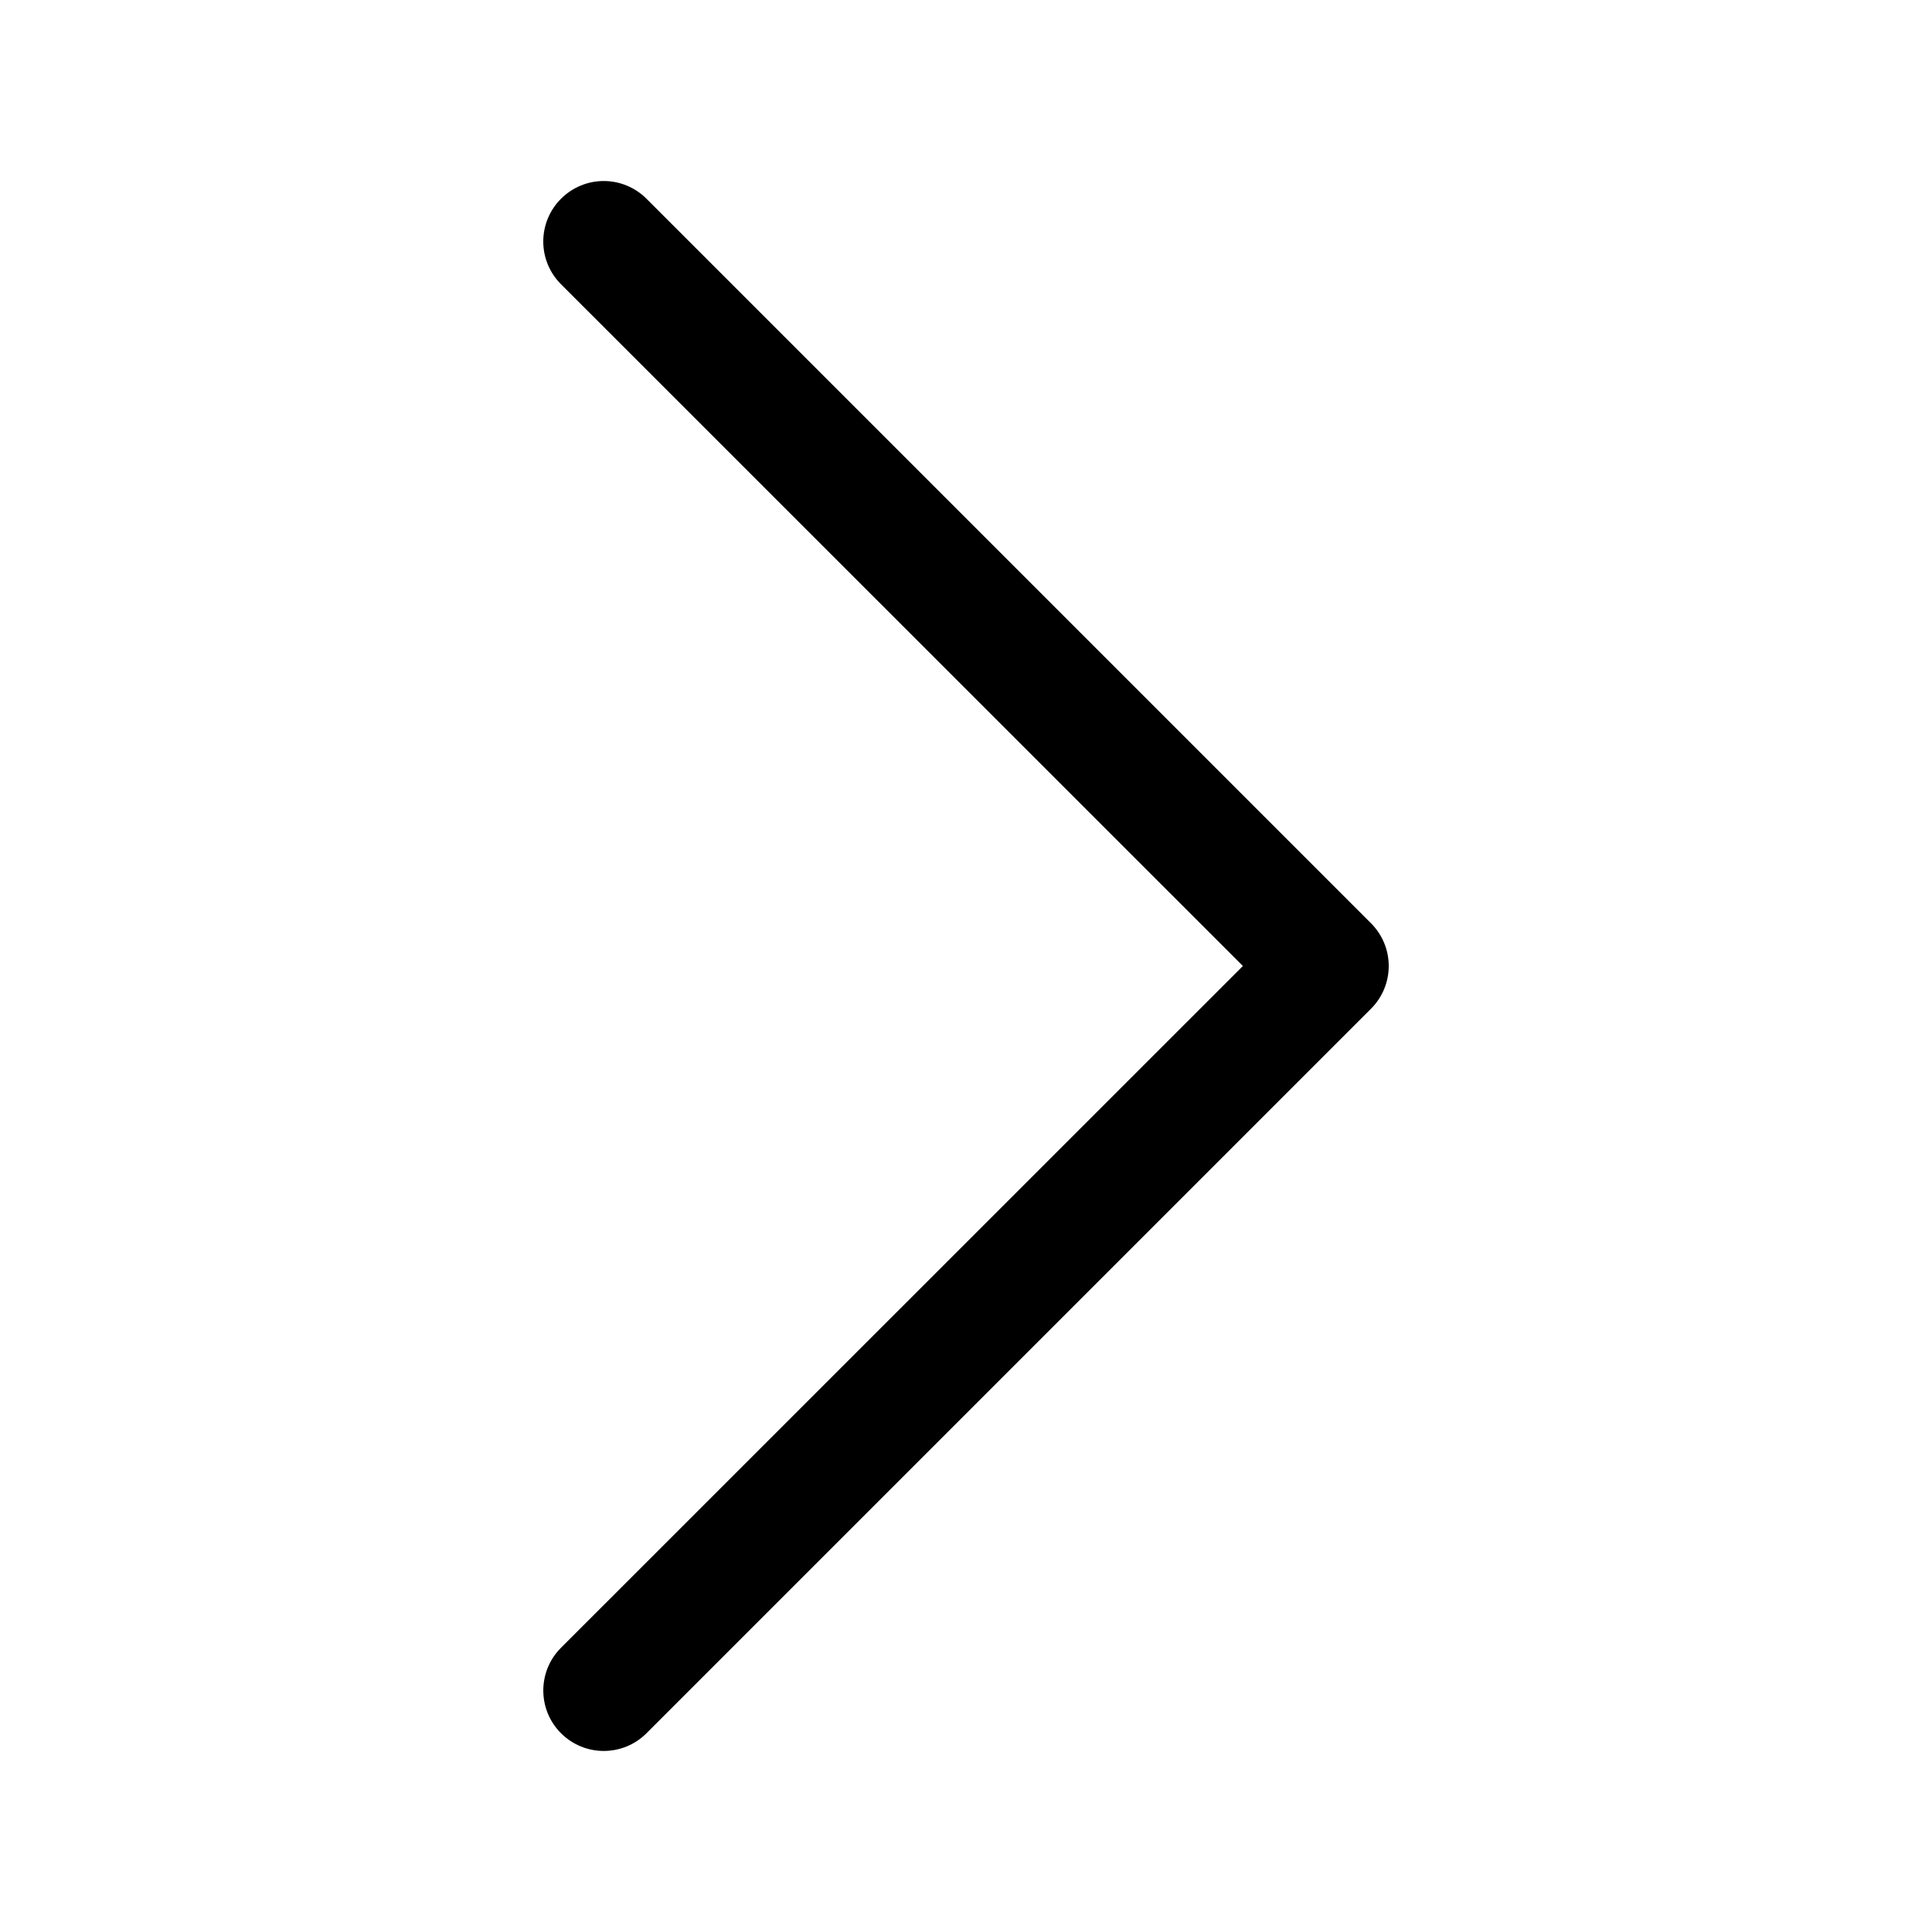
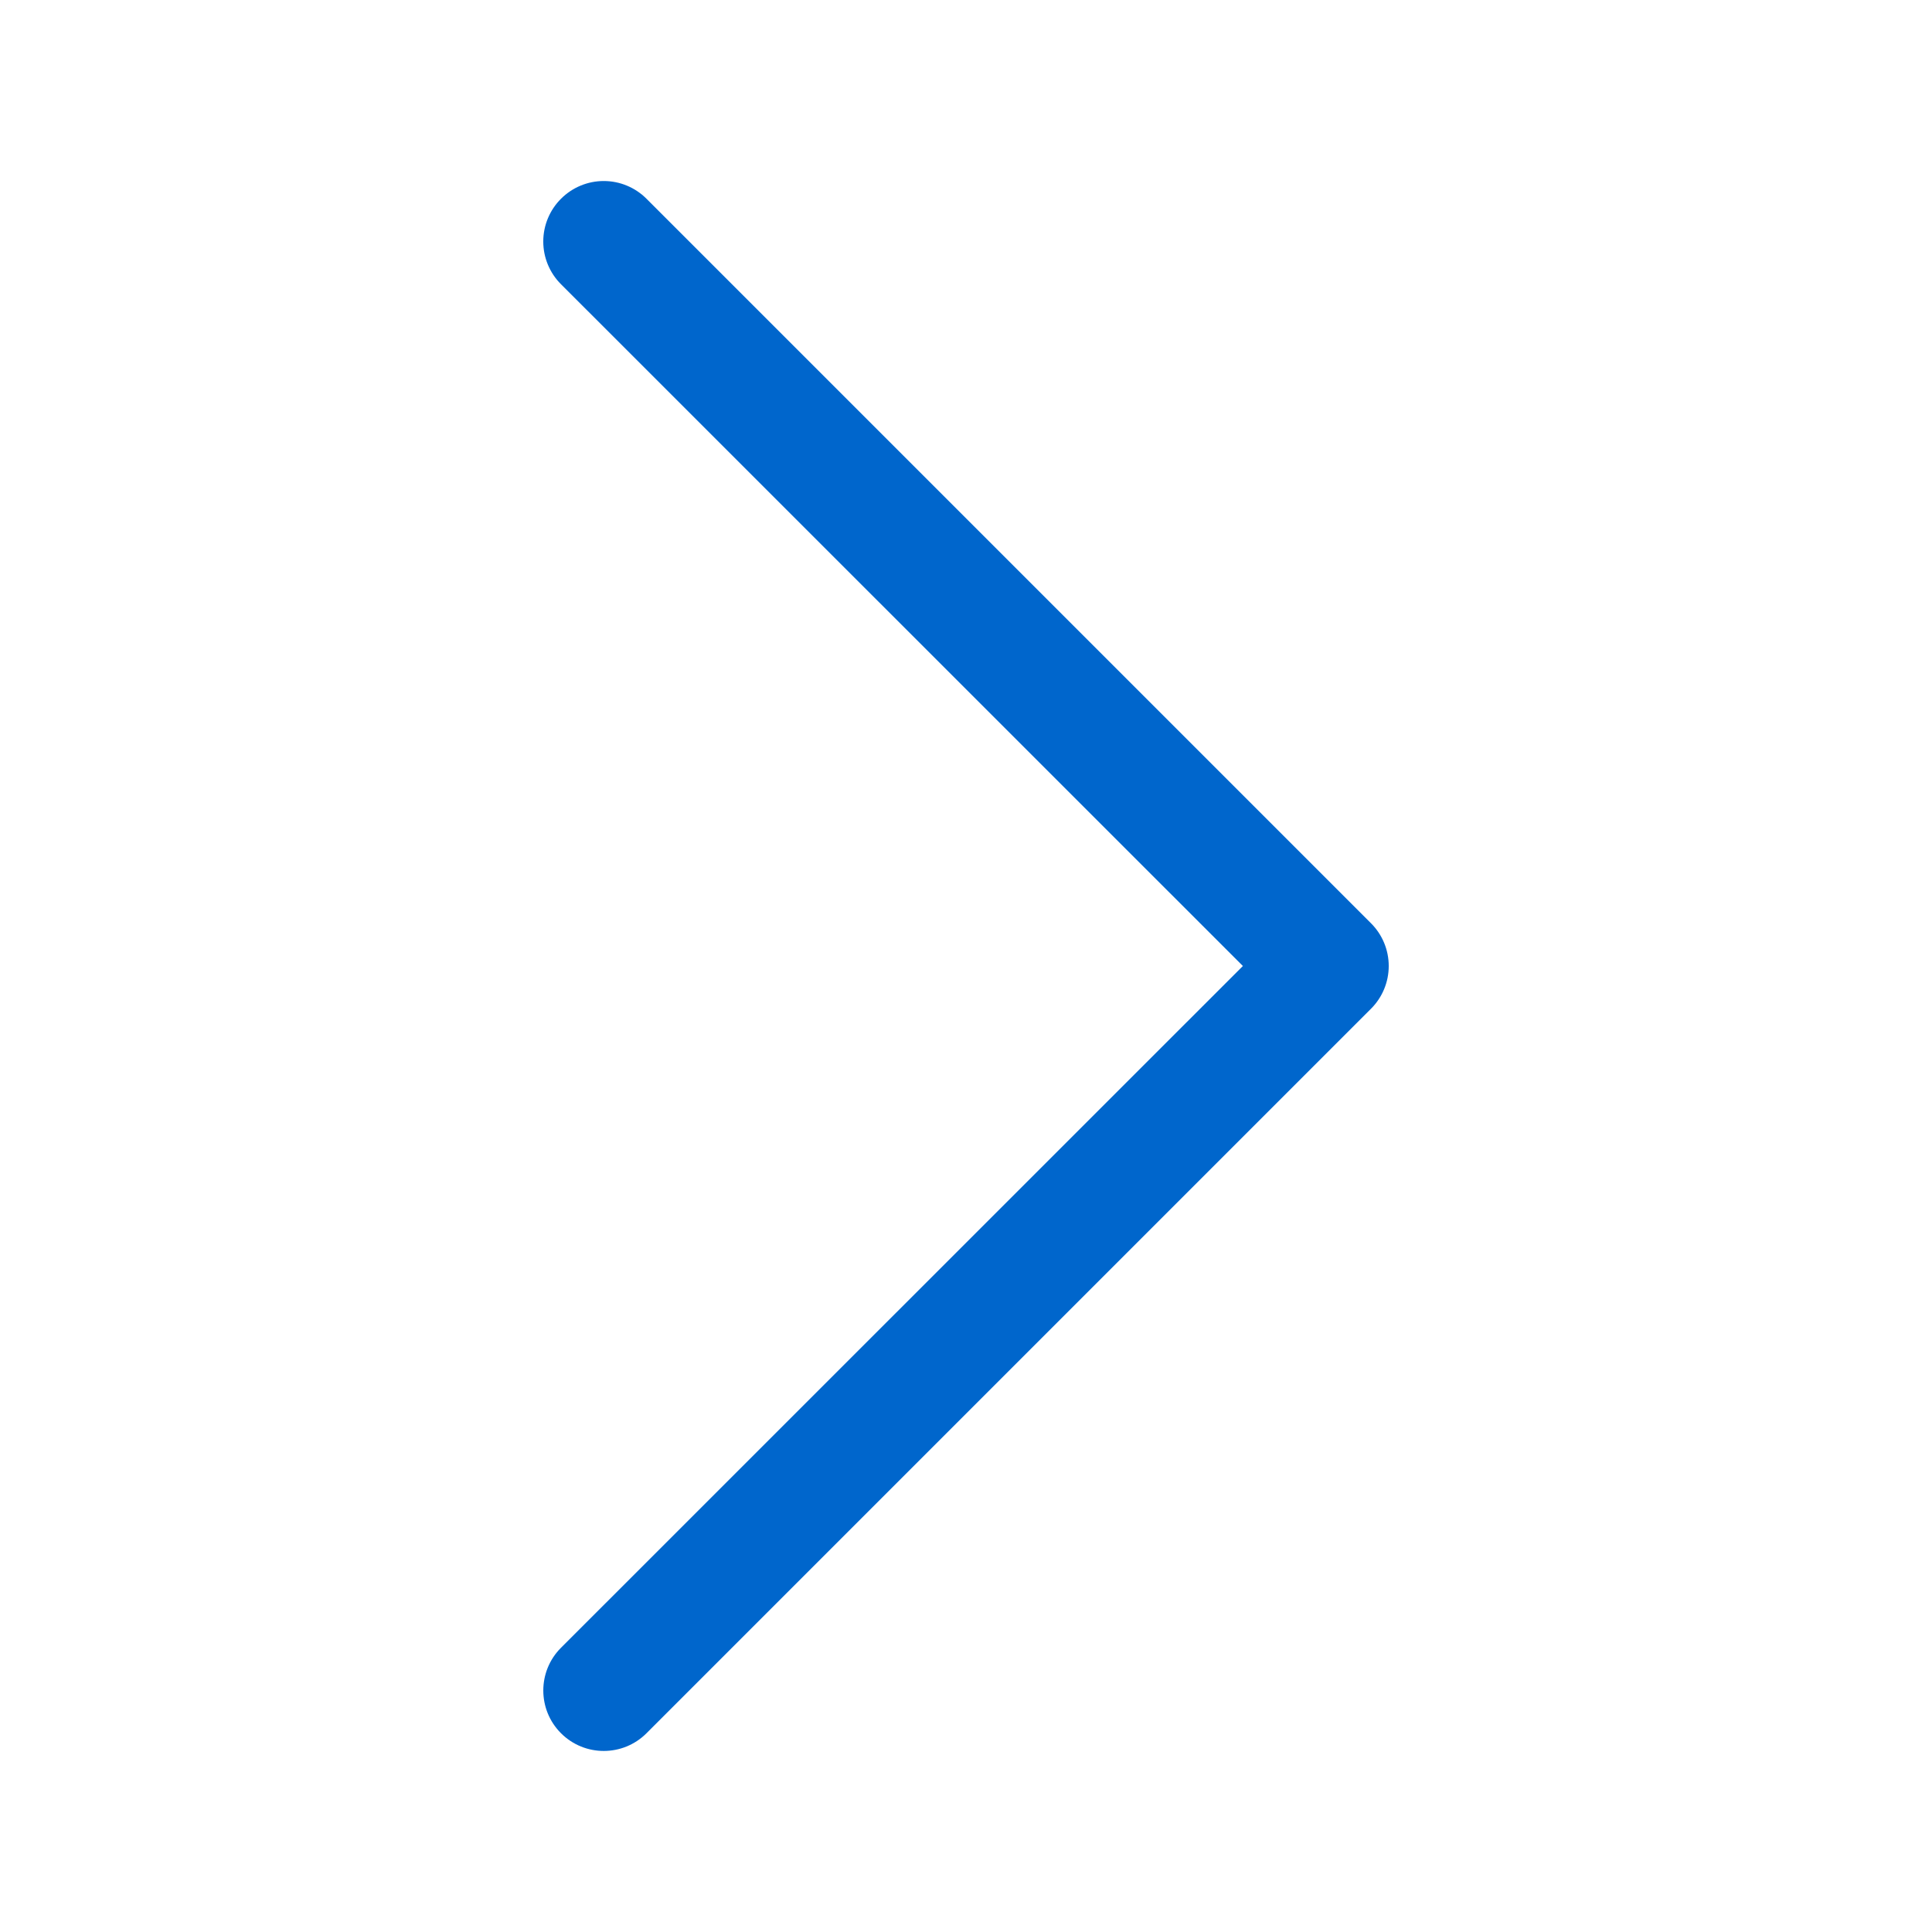
- <svg xmlns="http://www.w3.org/2000/svg" width="16" height="16" fill="currentColor" class="bi bi-chevron-right" viewBox="0 0 16 16">
+ <svg xmlns="http://www.w3.org/2000/svg" width="16" height="16" fill="#06C" class="bi bi-chevron-right" viewBox="0 0 16 16">
  <path fill-rule="evenodd" d="M4.646 1.646a.5.5 0 0 1 .708 0l6 6a.5.5 0 0 1 0 .708l-6 6a.5.5 0 0 1-.708-.708L10.293 8 4.646 2.354a.5.5 0 0 1 0-.708" />
</svg>
